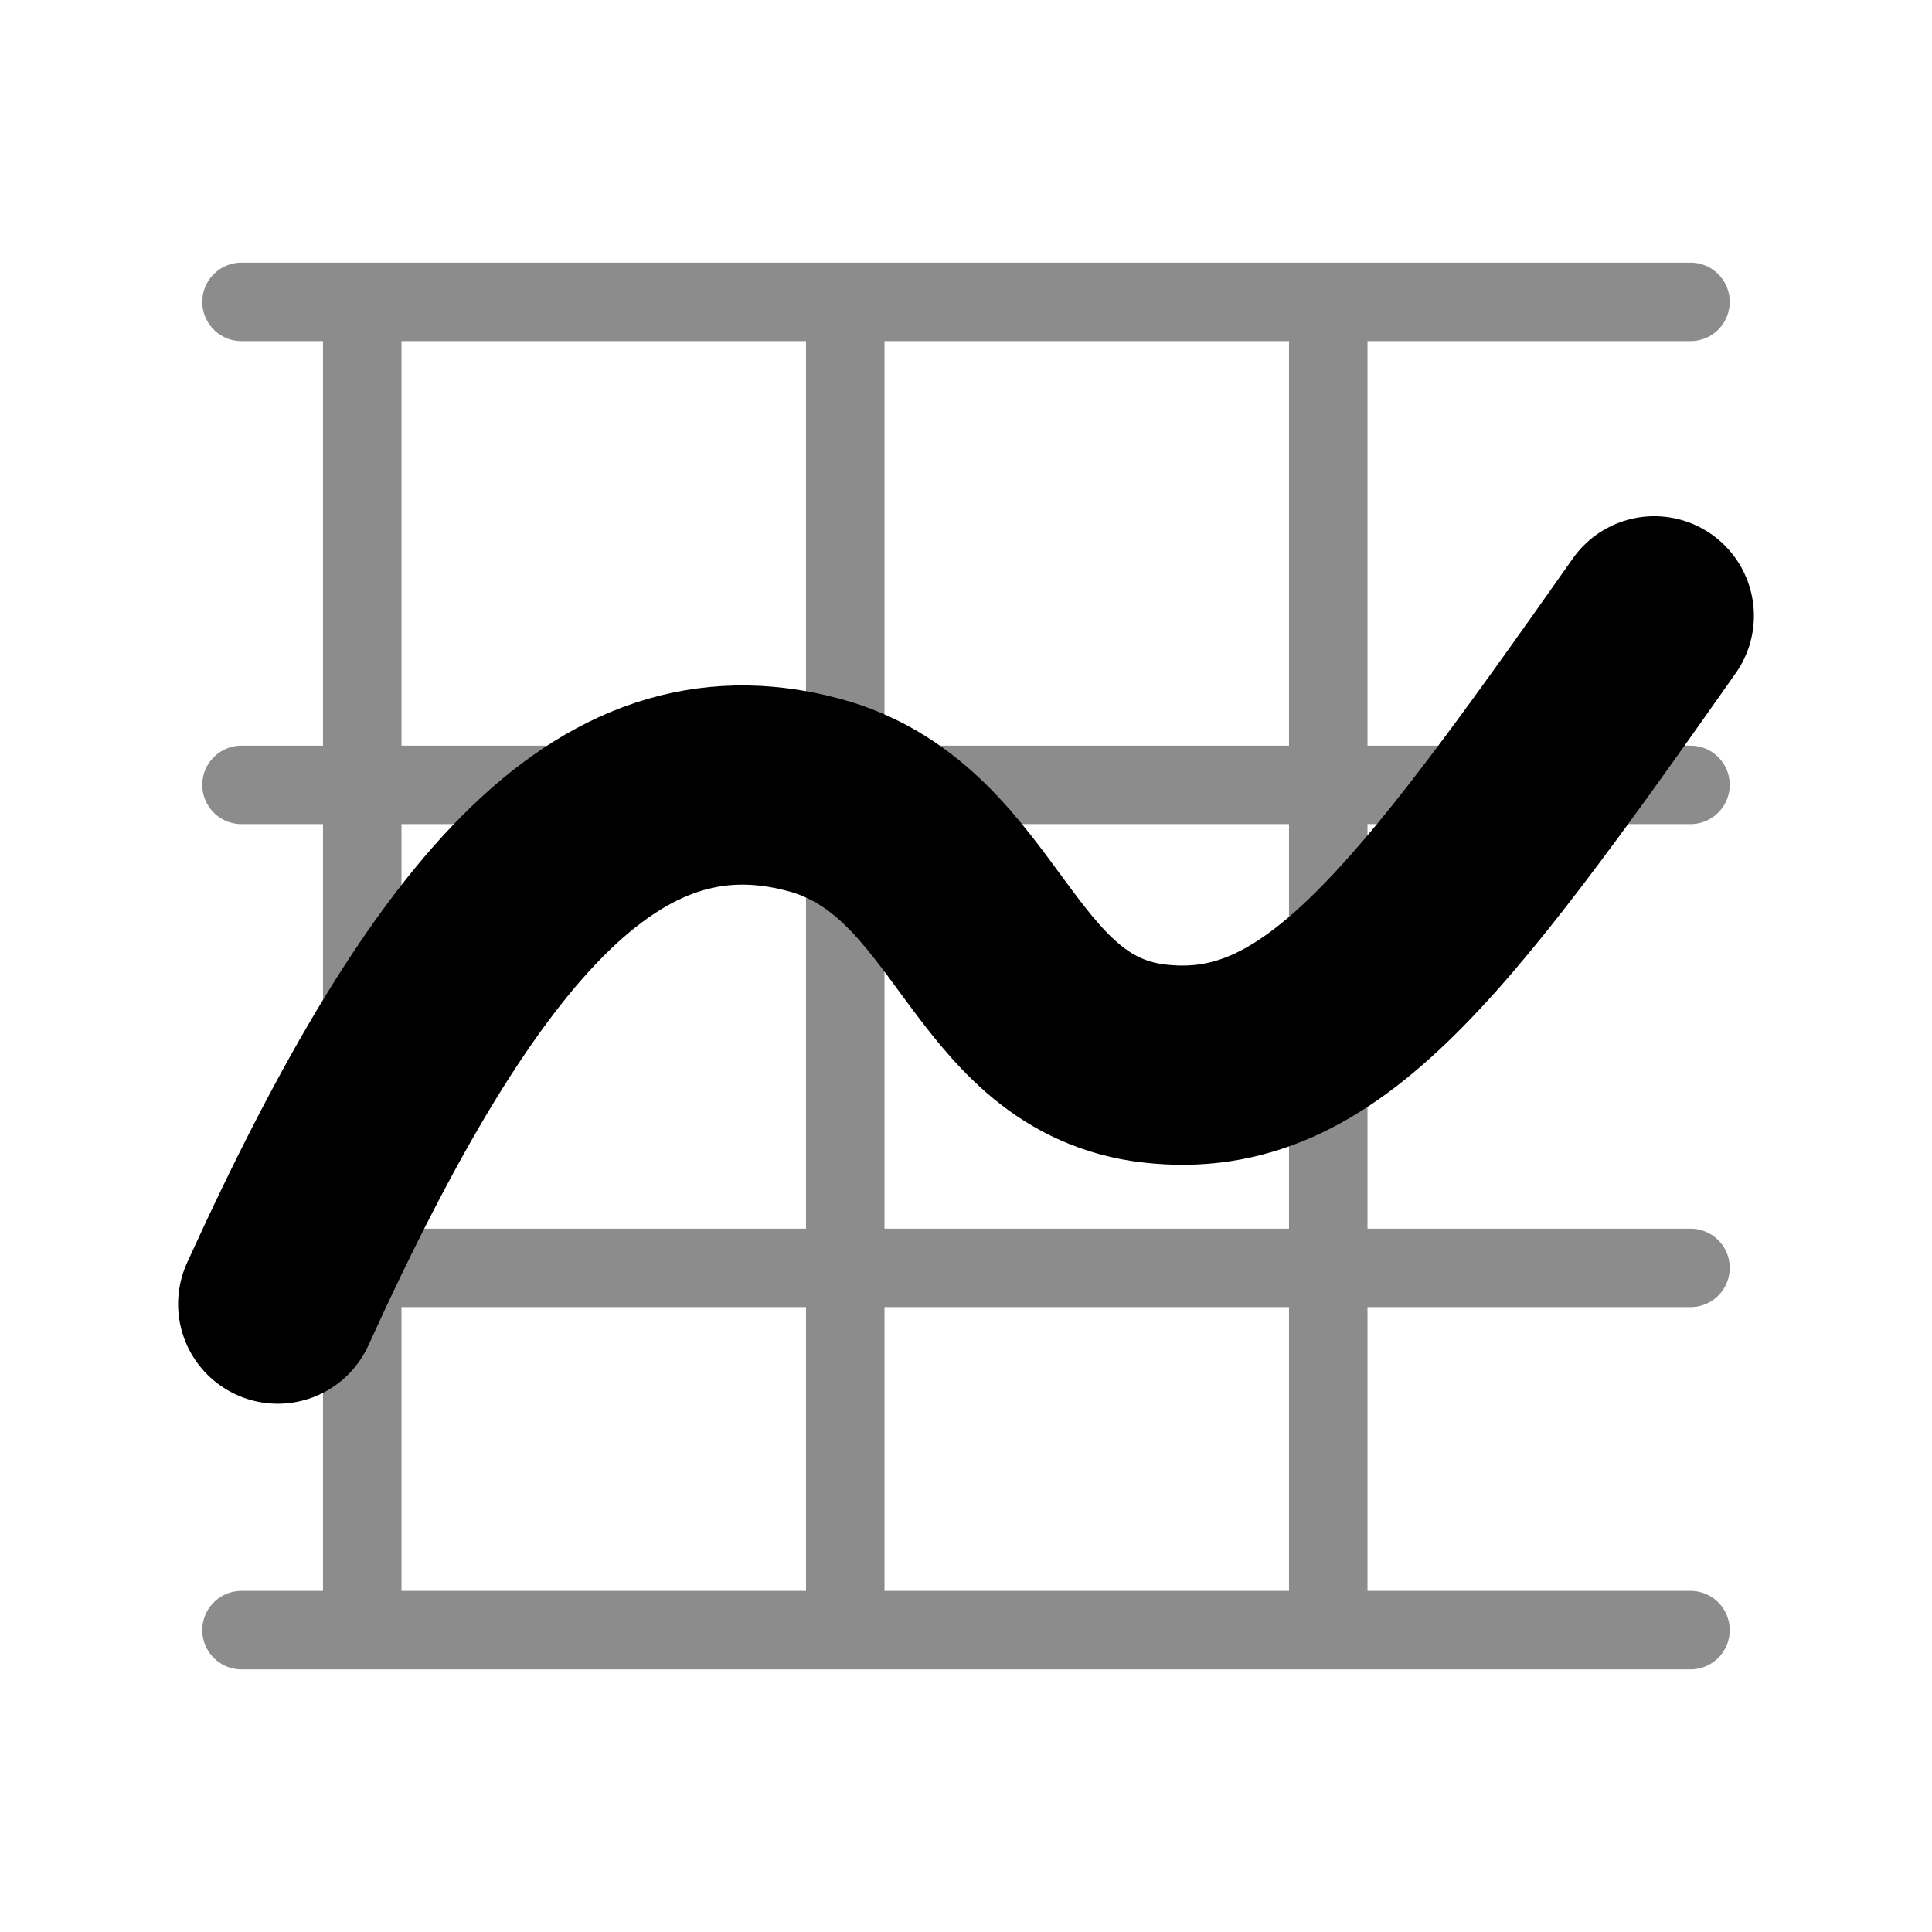
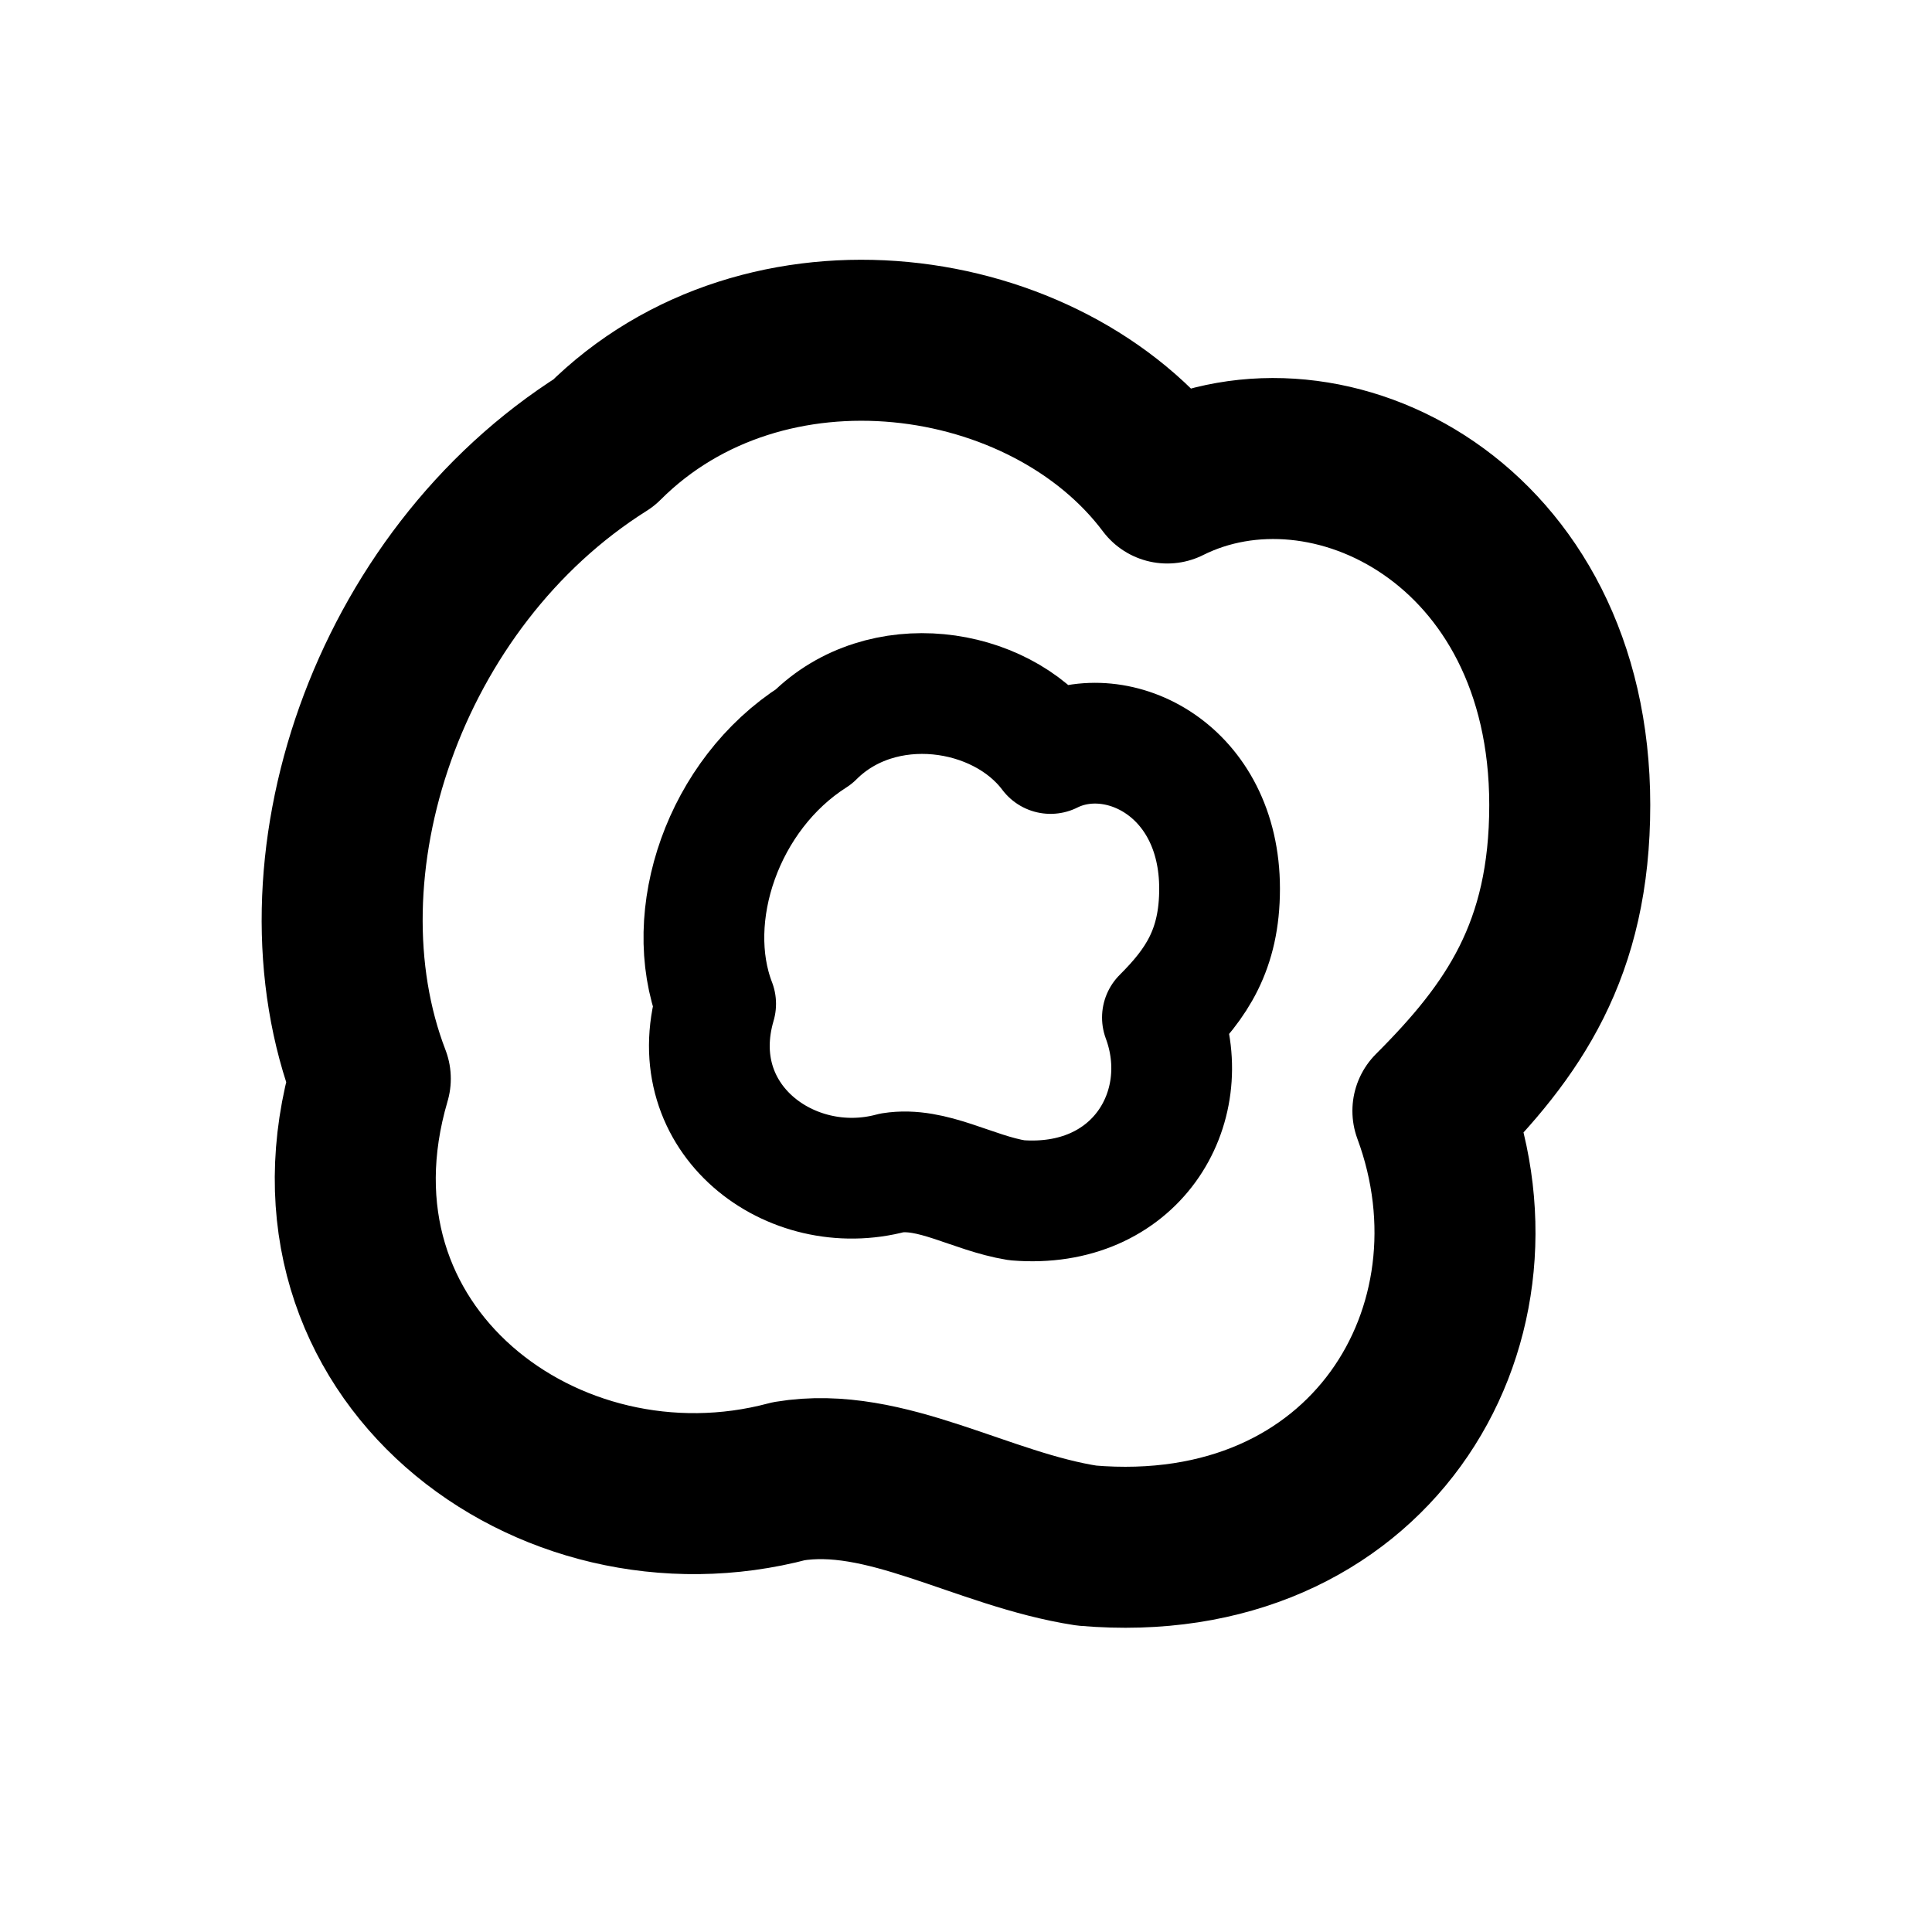
- <svg xmlns="http://www.w3.org/2000/svg" viewBox="0 0 16 16" fill="none" stroke="currentColor" stroke-linecap="round" stroke-linejoin="round">
-   <path d="M3 2.5v11M7 2.5v11M11 2.5v11M14 2.5H2M14 6.5H2M14 10.5H2M14 13.5H2" stroke-width=".65" stroke-opacity=".45" />
-   <path d="M2.3 10.8c1.5-3.3 2.8-4.7 4.5-4.2 1.3.4 1.4 2 2.7 2.2 1.4.2 2.3-1 4.2-3.7" stroke-width="1.65" />
+ <svg xmlns="http://www.w3.org/2000/svg" width="24" height="24" viewBox="0 0 24 24" fill="none" stroke="currentColor" stroke-width="2" stroke-linecap="round" stroke-linejoin="round">
+   <path d="M7.5 5.5C9.5 3.5 13 4 14.5 6C16.5 5 19.5 6.5 19.5 10C19.5 11.8 18.8 12.8 17.8 13.8C18.8 16.5 17 19.5 13.5 19.2C12.2 19 11 18.2 9.8 18.4C6.8 19.2 3.6 16.8 4.6 13.4C3.6 10.8 4.8 7.2 7.5 5.5Z" />
+   <path d="M10.11 9.15C10.95 8.31 12.42 8.52 13.05 9.36C13.89 8.94 15.15 9.57 15.15 11.04C15.15 11.8 14.86 12.22 14.44 12.64C14.86 13.77 14.1 15.03 12.63 14.91C12.08 14.82 11.58 14.49 11.08 14.57C9.82 14.91 8.47 13.9 8.89 12.47C8.47 11.38 8.98 9.87 10.11 9.15Z" stroke-width="1.5" />
</svg>
